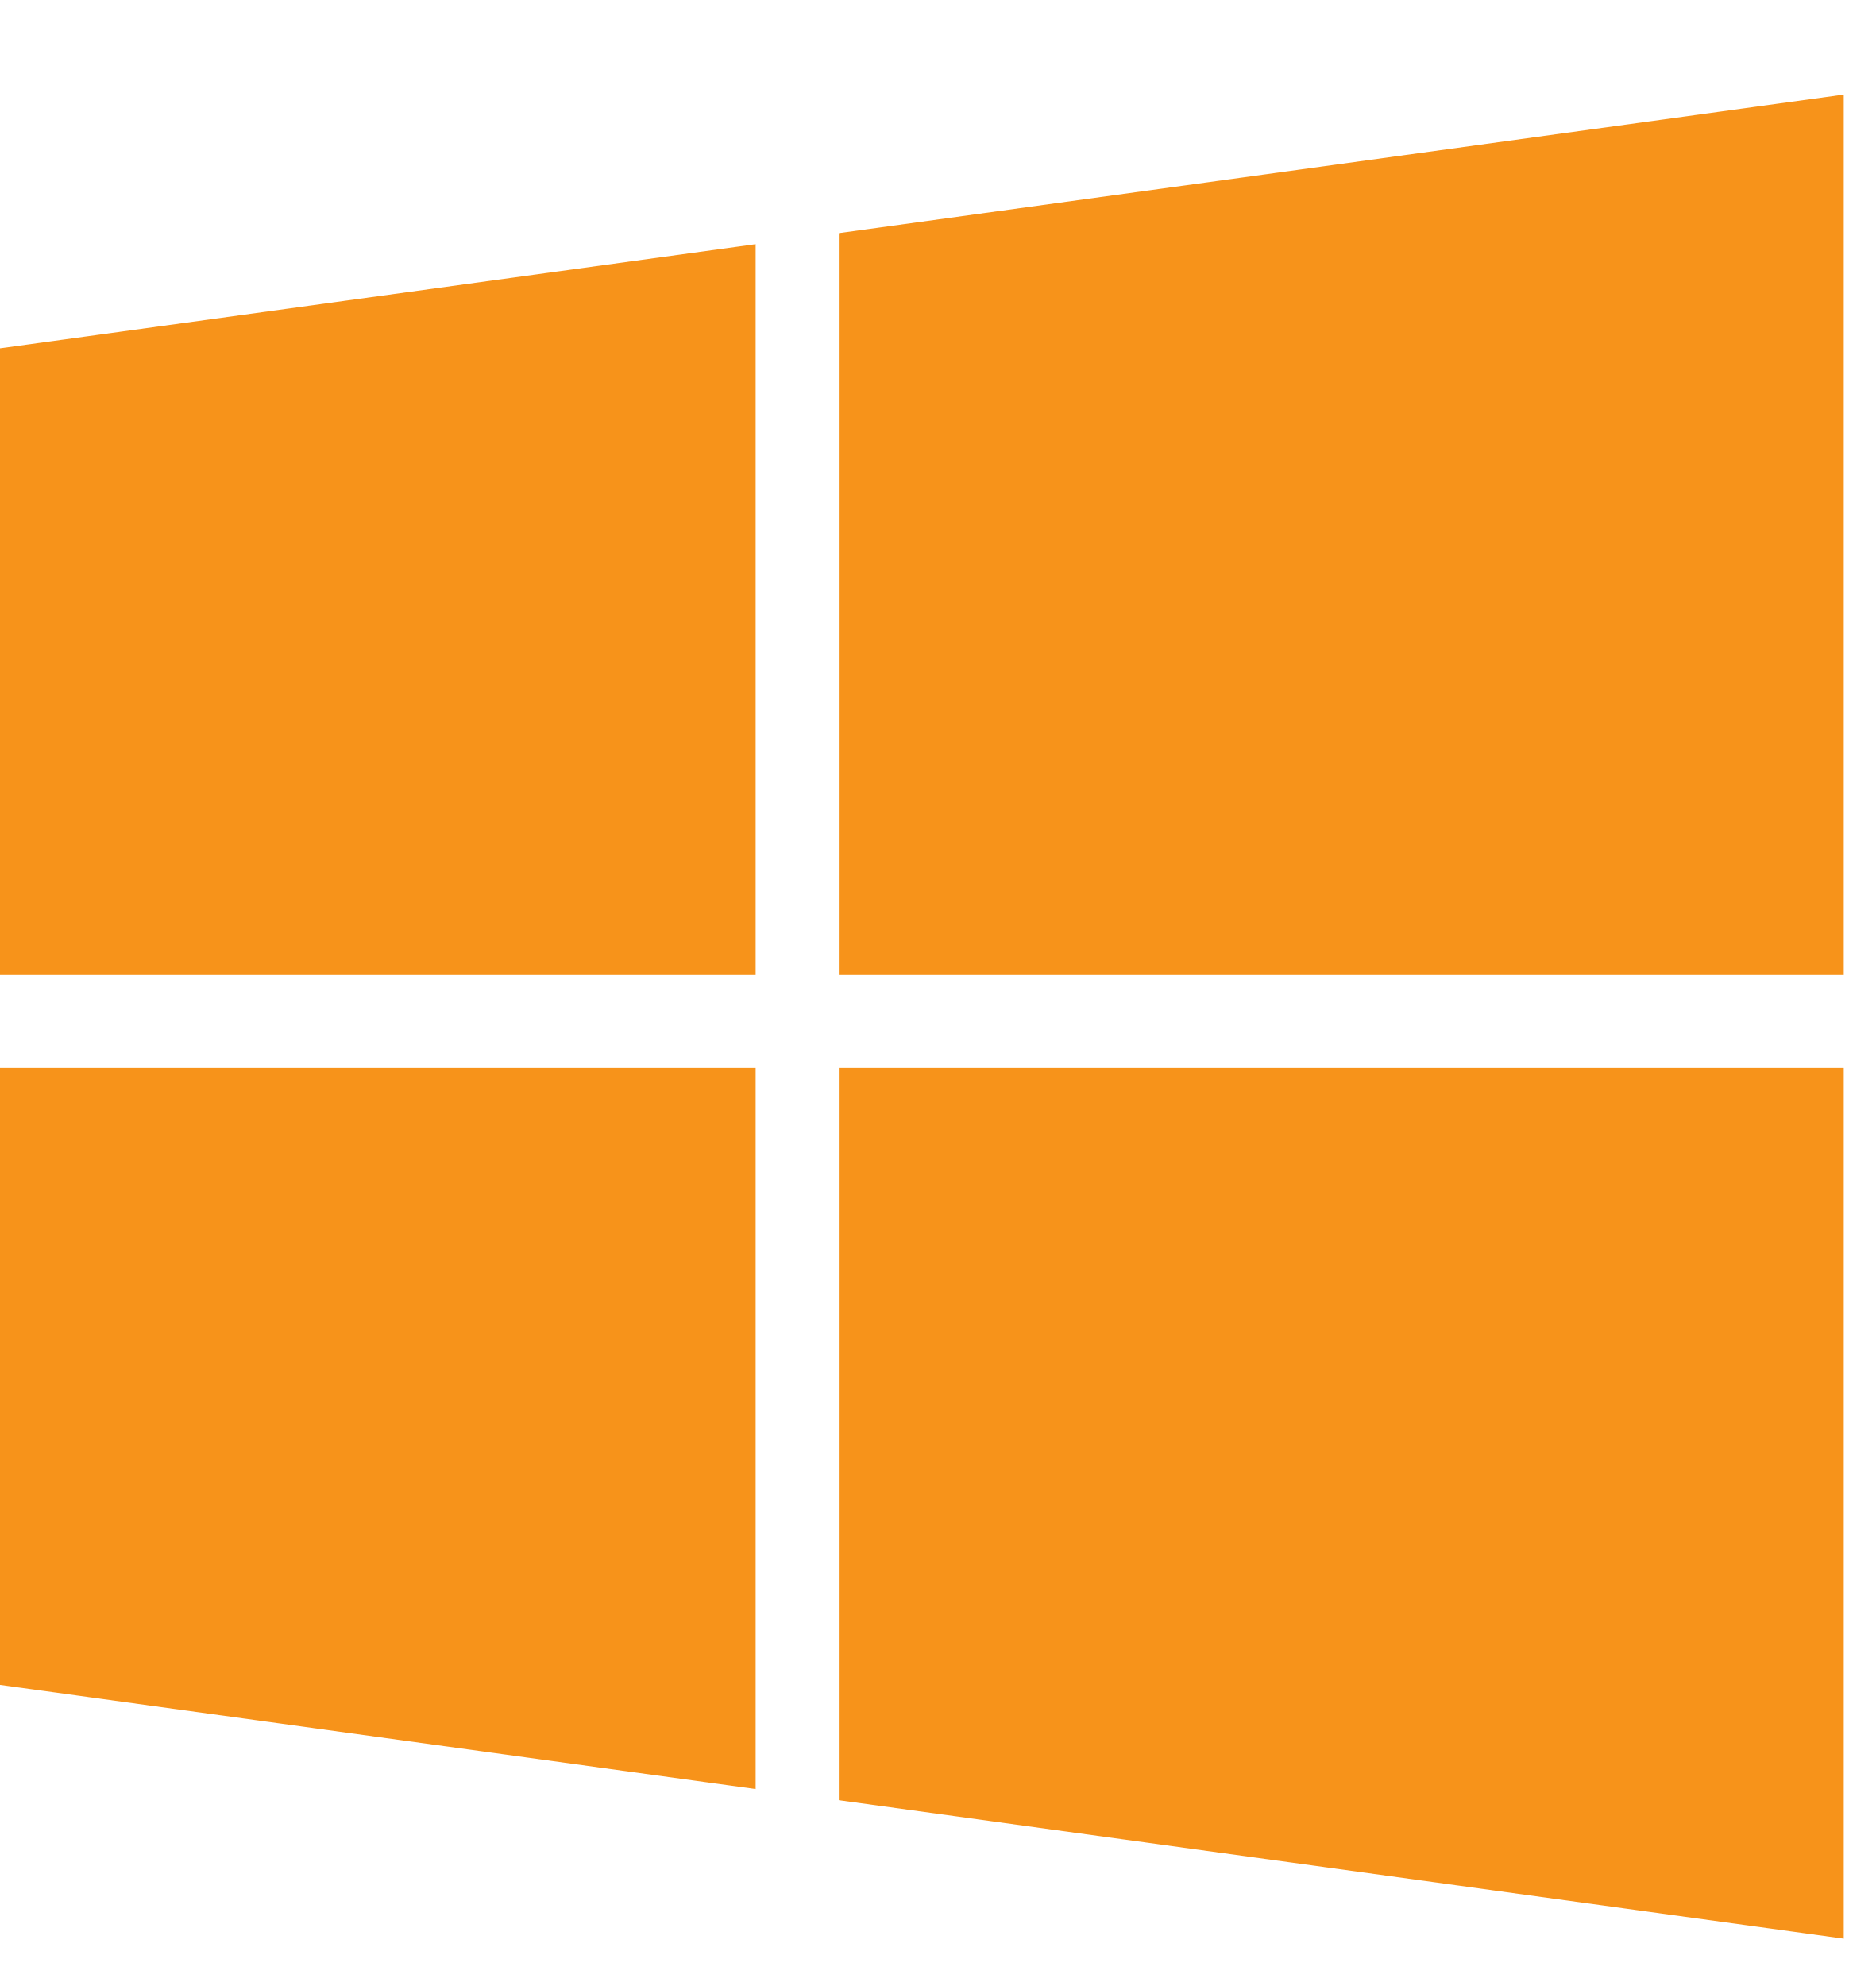
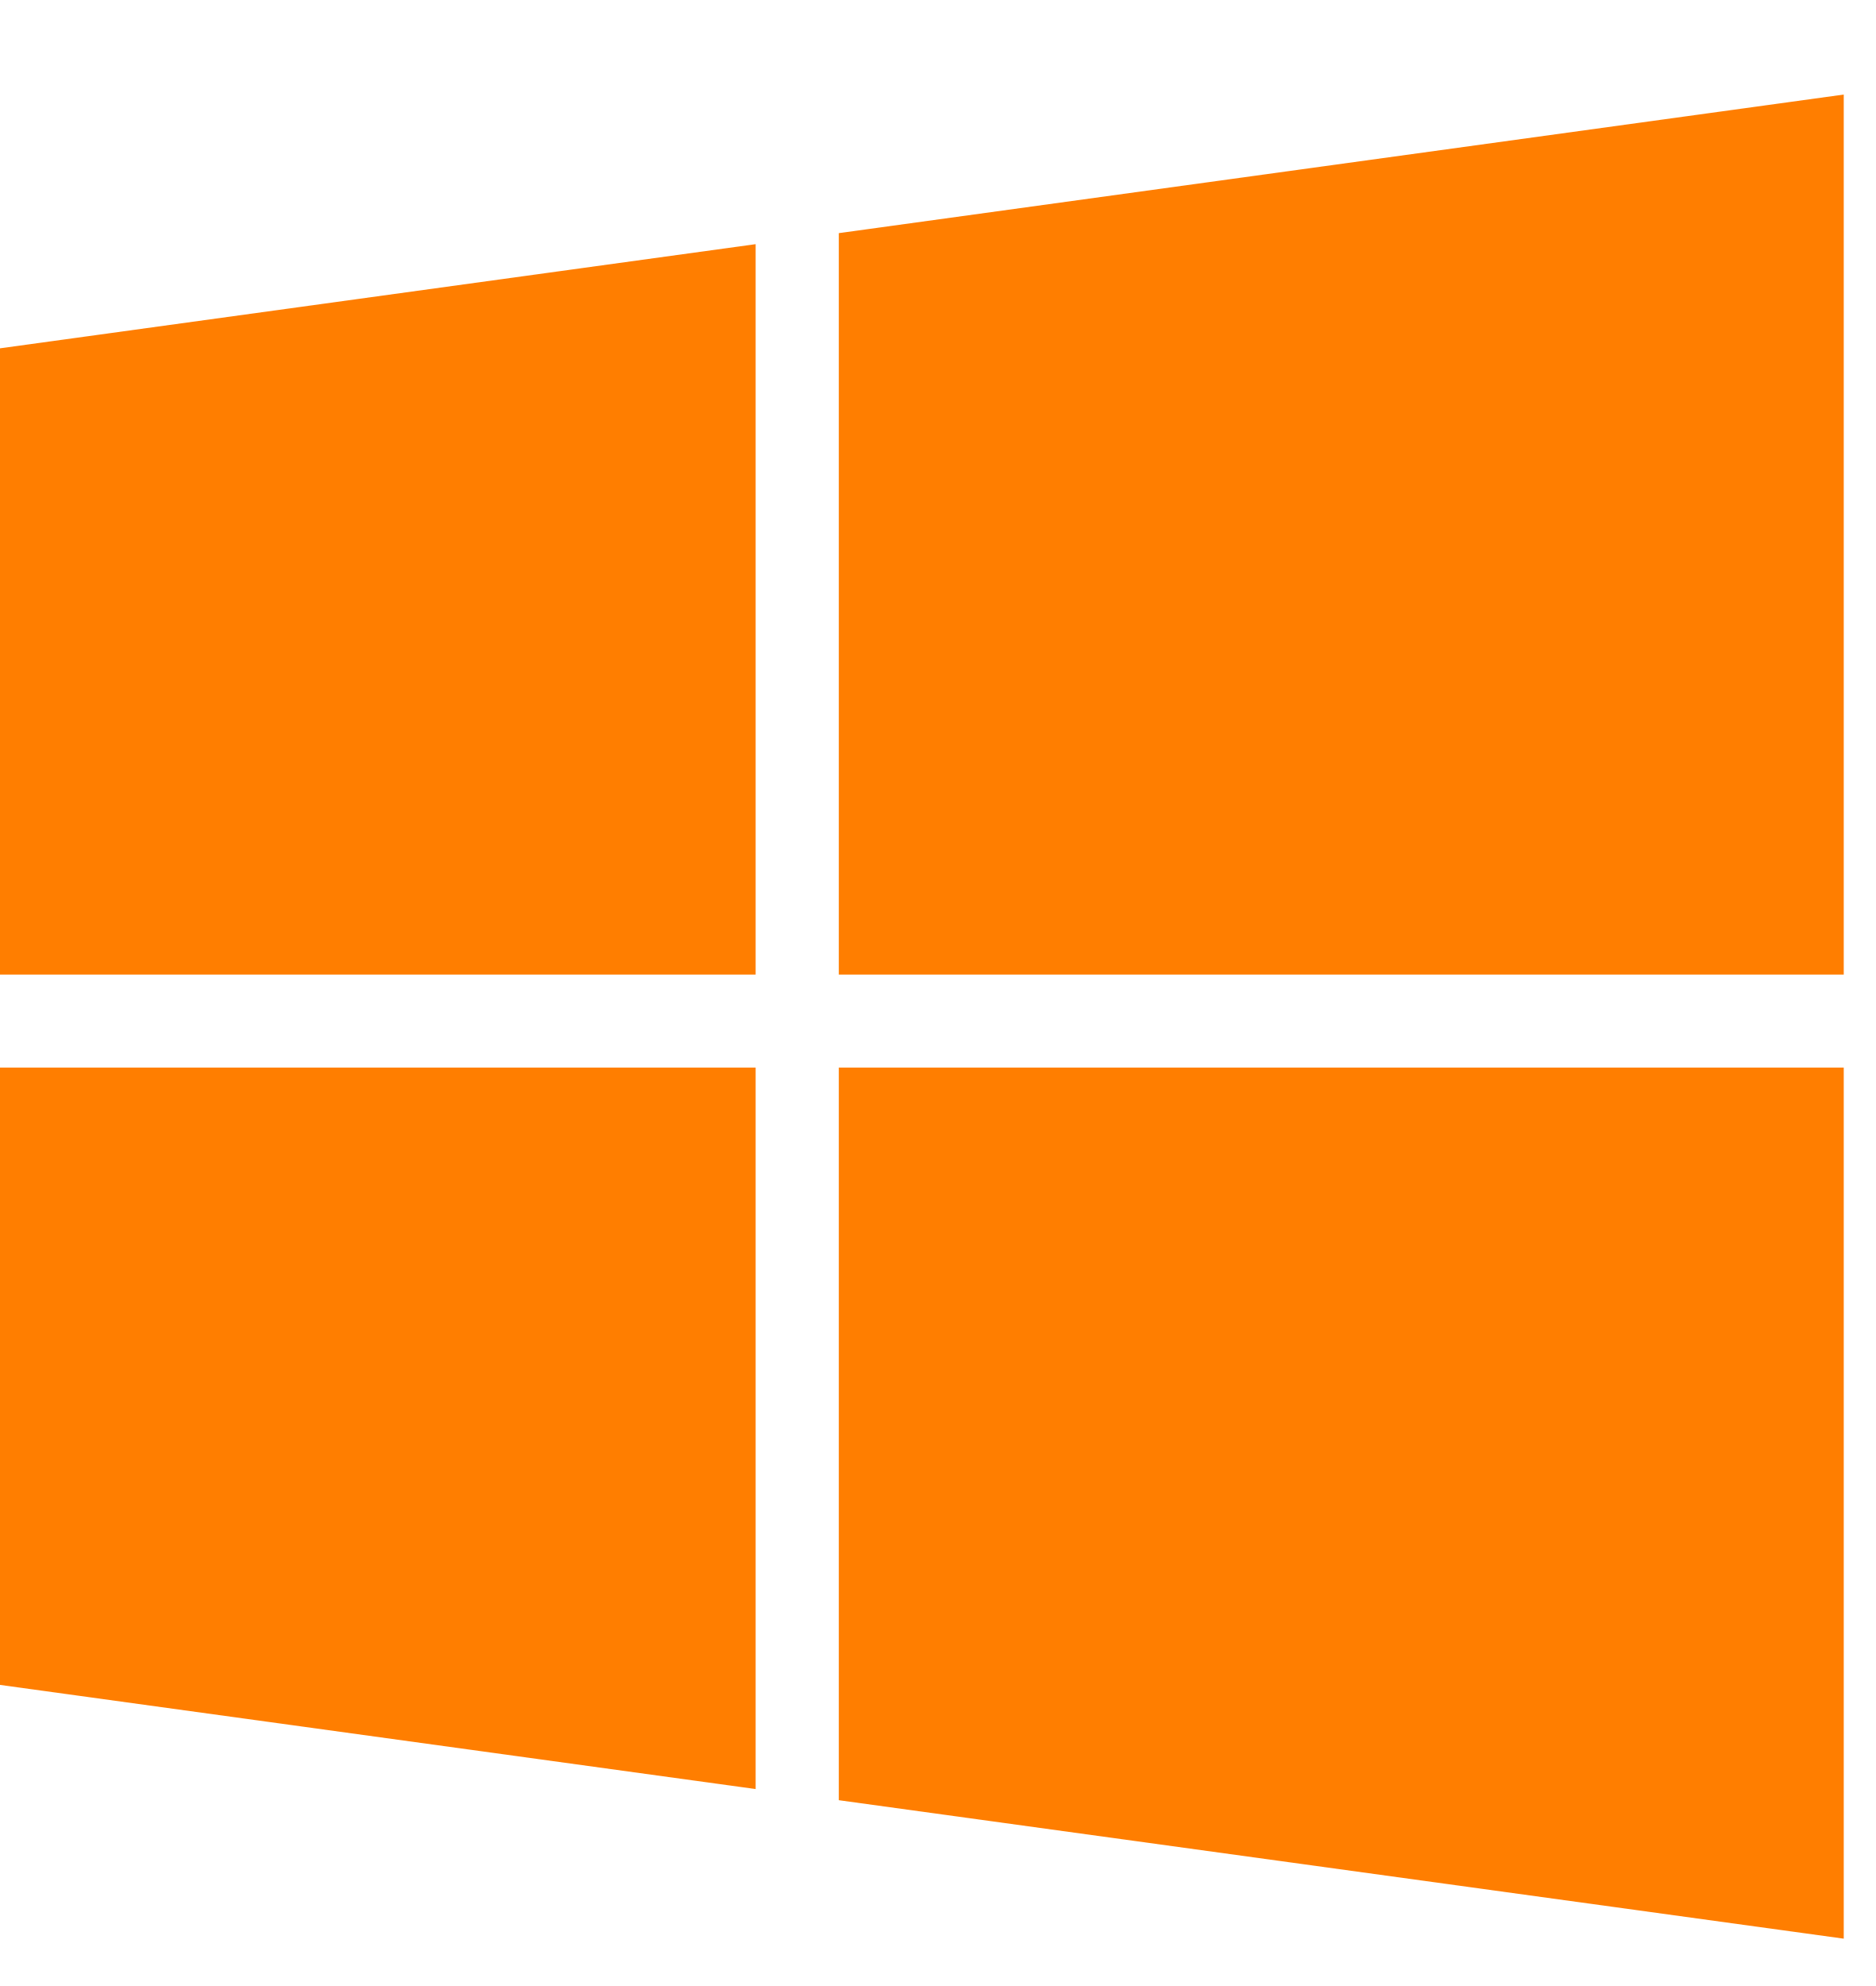
<svg xmlns="http://www.w3.org/2000/svg" width="17px" height="18px" viewBox="0 0 17 18" version="1.1">
  <defs />
  <g id="new" stroke="none" stroke-width="1" fill="none" fill-rule="evenodd">
-     <g id="Bitcoin.org---new-Choose-Your-wallet--Desktop-Copy-4" transform="translate(-1040, -769)" fill="#F7931A">
+     <g id="Bitcoin.org---new-Choose-Your-wallet--Desktop-Copy-4" transform="translate(-1040, -769)" fill="#FF7E00">
      <g id="//Content" transform="translate(0, 473)">
        <g id="Wallets-for-Linux" transform="translate(215, 152)">
          <g id="Containers">
            <g id="Container" transform="translate(800, 0)">
              <g id="Group" transform="translate(25, 139)">
                <path d="M6.85,14.676 L6.85,21.215 L0,20.271 L0,14.676 L6.85,14.676 Z M6.85,7.213 L6.85,13.833 L0,13.833 L0,8.157 L6.85,7.213 Z M16.714,14.676 L16.714,22.571 L7.604,21.316 L7.604,14.676 L16.714,14.676 Z M16.714,5.857 L16.714,13.833 L7.604,13.833 L7.604,7.113 L16.714,5.857 Z" id="windows---FontAwesome" />
              </g>
            </g>
          </g>
        </g>
      </g>
    </g>
  </g>
</svg>
